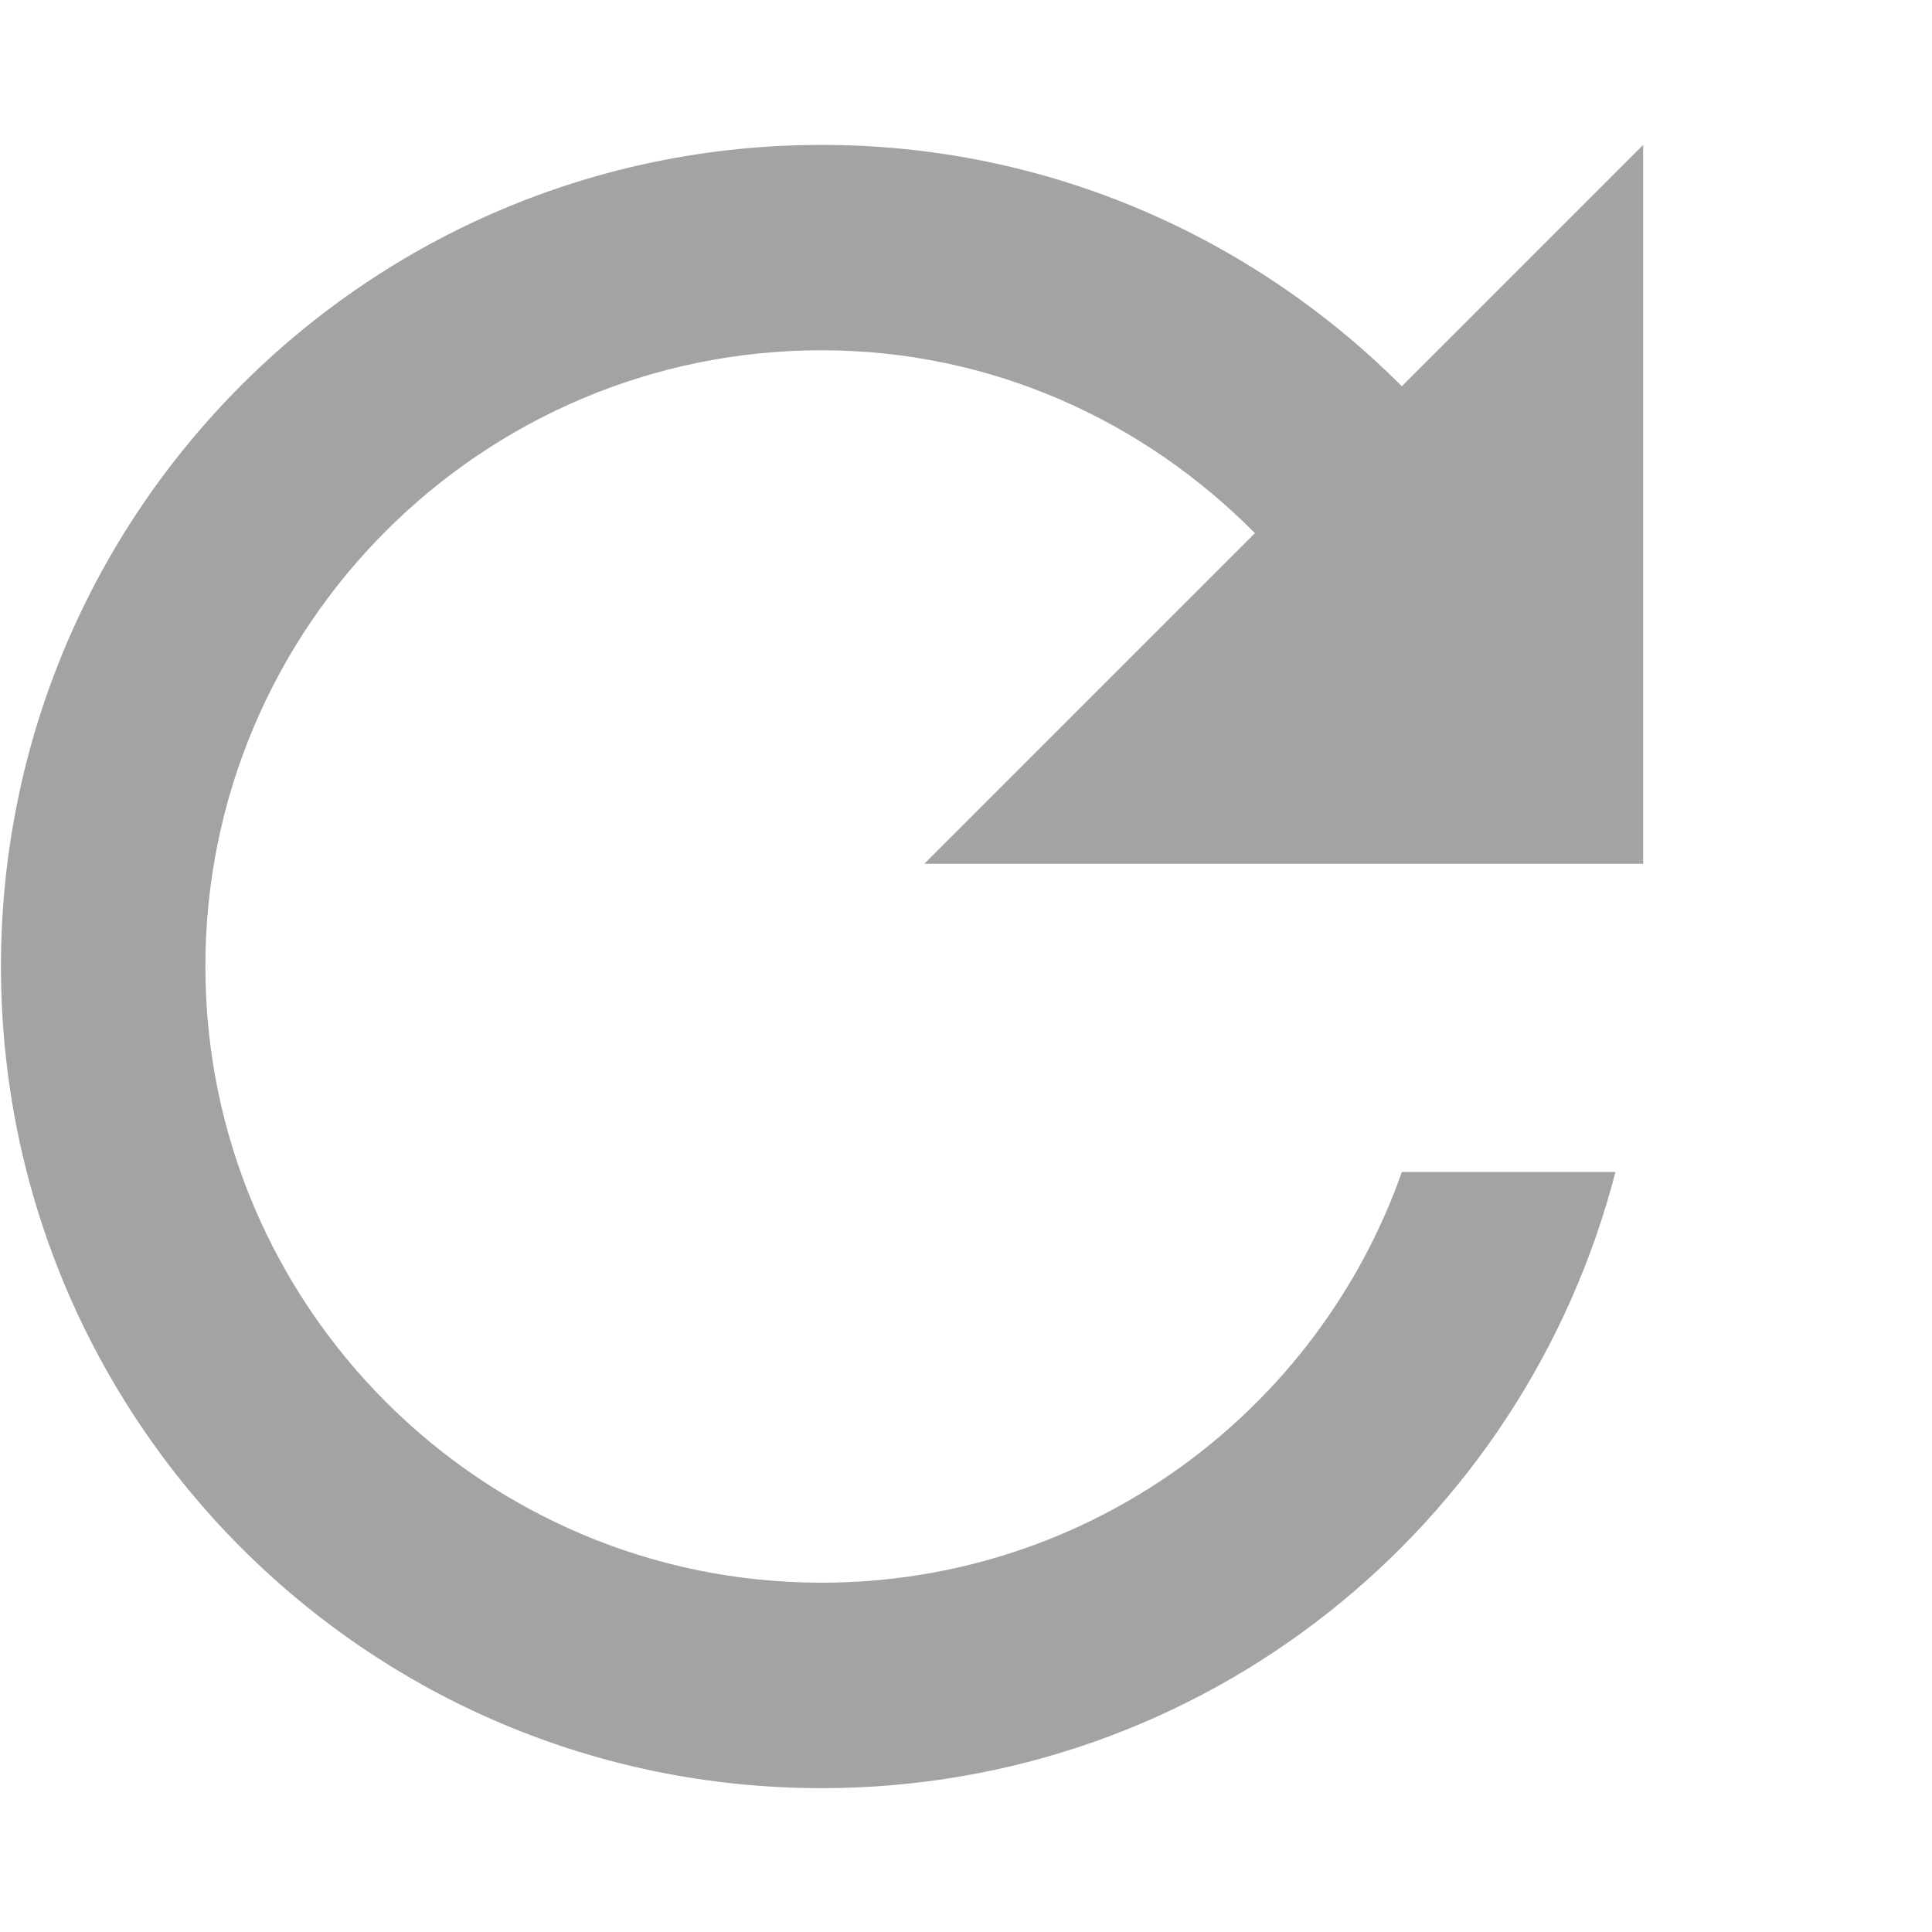
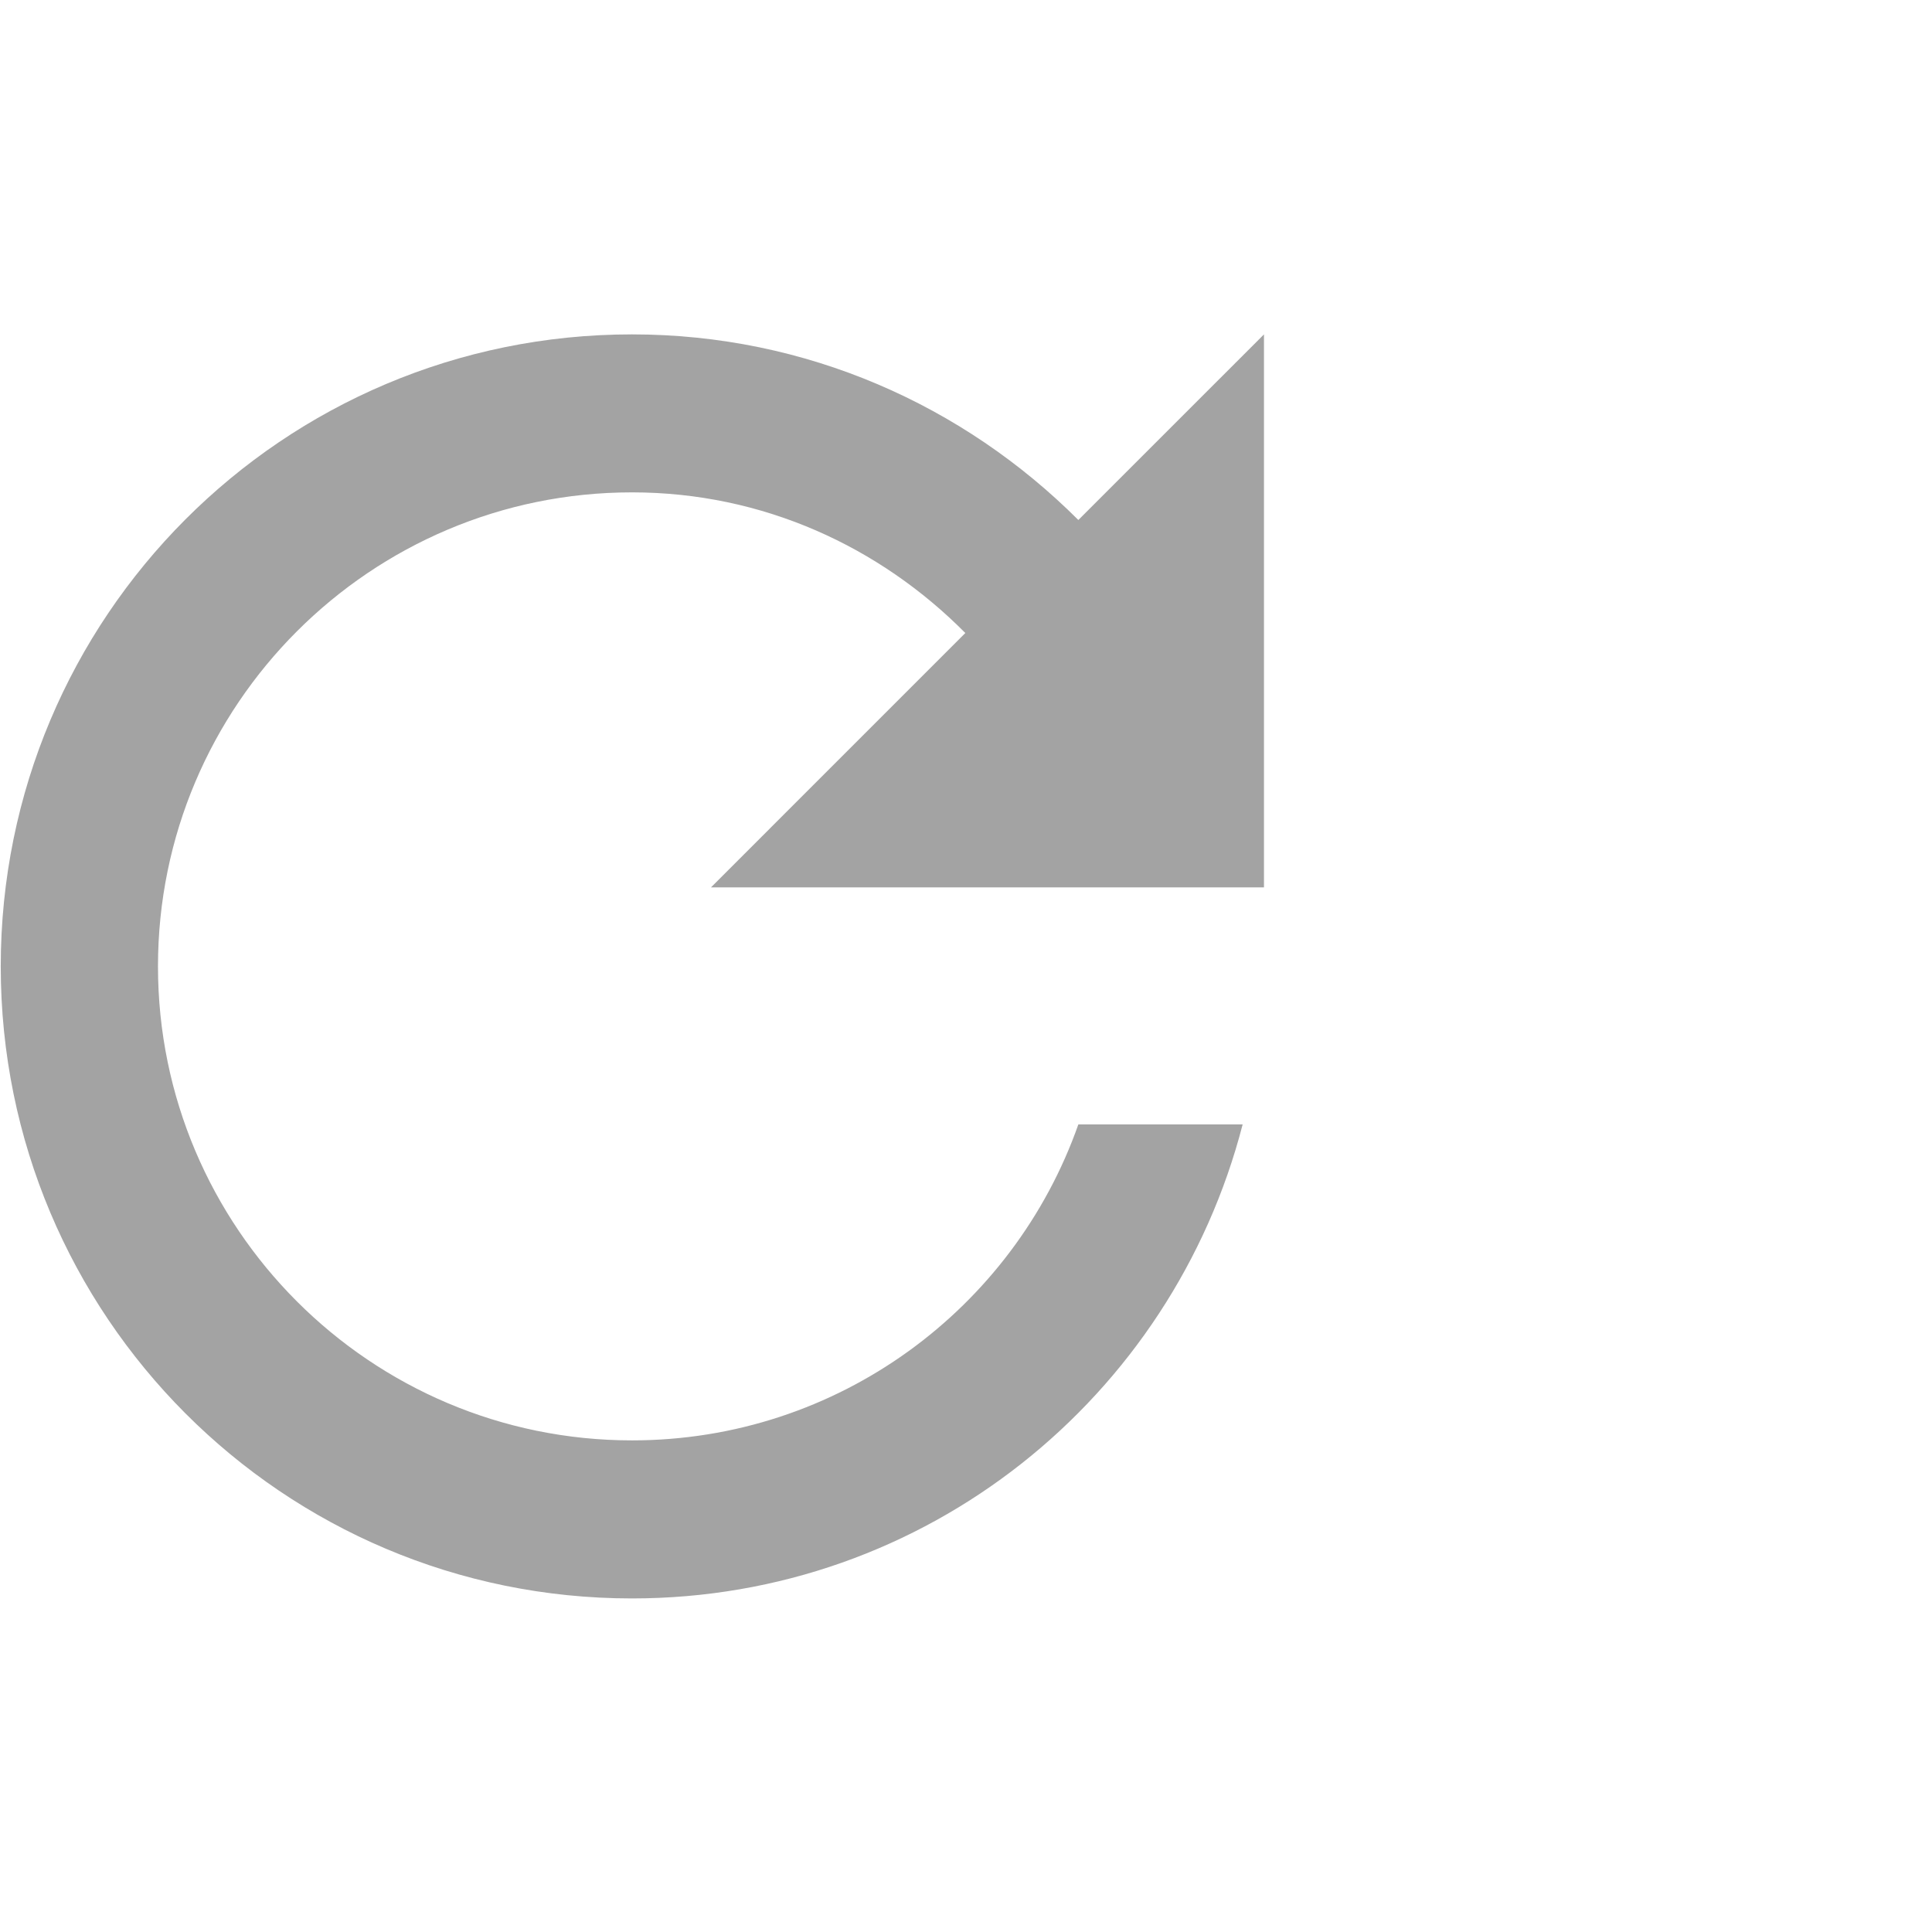
- <svg xmlns="http://www.w3.org/2000/svg" width="26px" height="26px" viewBox="0 0 20 17" version="1.1">
+ <svg xmlns="http://www.w3.org/2000/svg" width="30px" height="30px" viewBox="0 0 26 17" version="1.1">
  <path fill="#A3A3A3" d="M14.512,2.498 C12.97,0.957 10.854,0 8.505,0 C3.805,0 0.01,3.806 0.01,8.505 C0.01,13.205 3.805,17.011 8.505,17.011 C12.47,17.011 15.777,14.3 16.723,10.632 L14.512,10.632 C13.64,13.109 11.28,14.884 8.505,14.884 C4.986,14.884 2.126,12.024 2.126,8.505 C2.126,4.986 4.986,2.126 8.505,2.126 C10.27,2.126 11.843,2.86 12.991,4.019 L9.568,7.442 L17.01,7.442 L17.01,0 L14.512,2.498 Z" id="Path" />
</svg>
